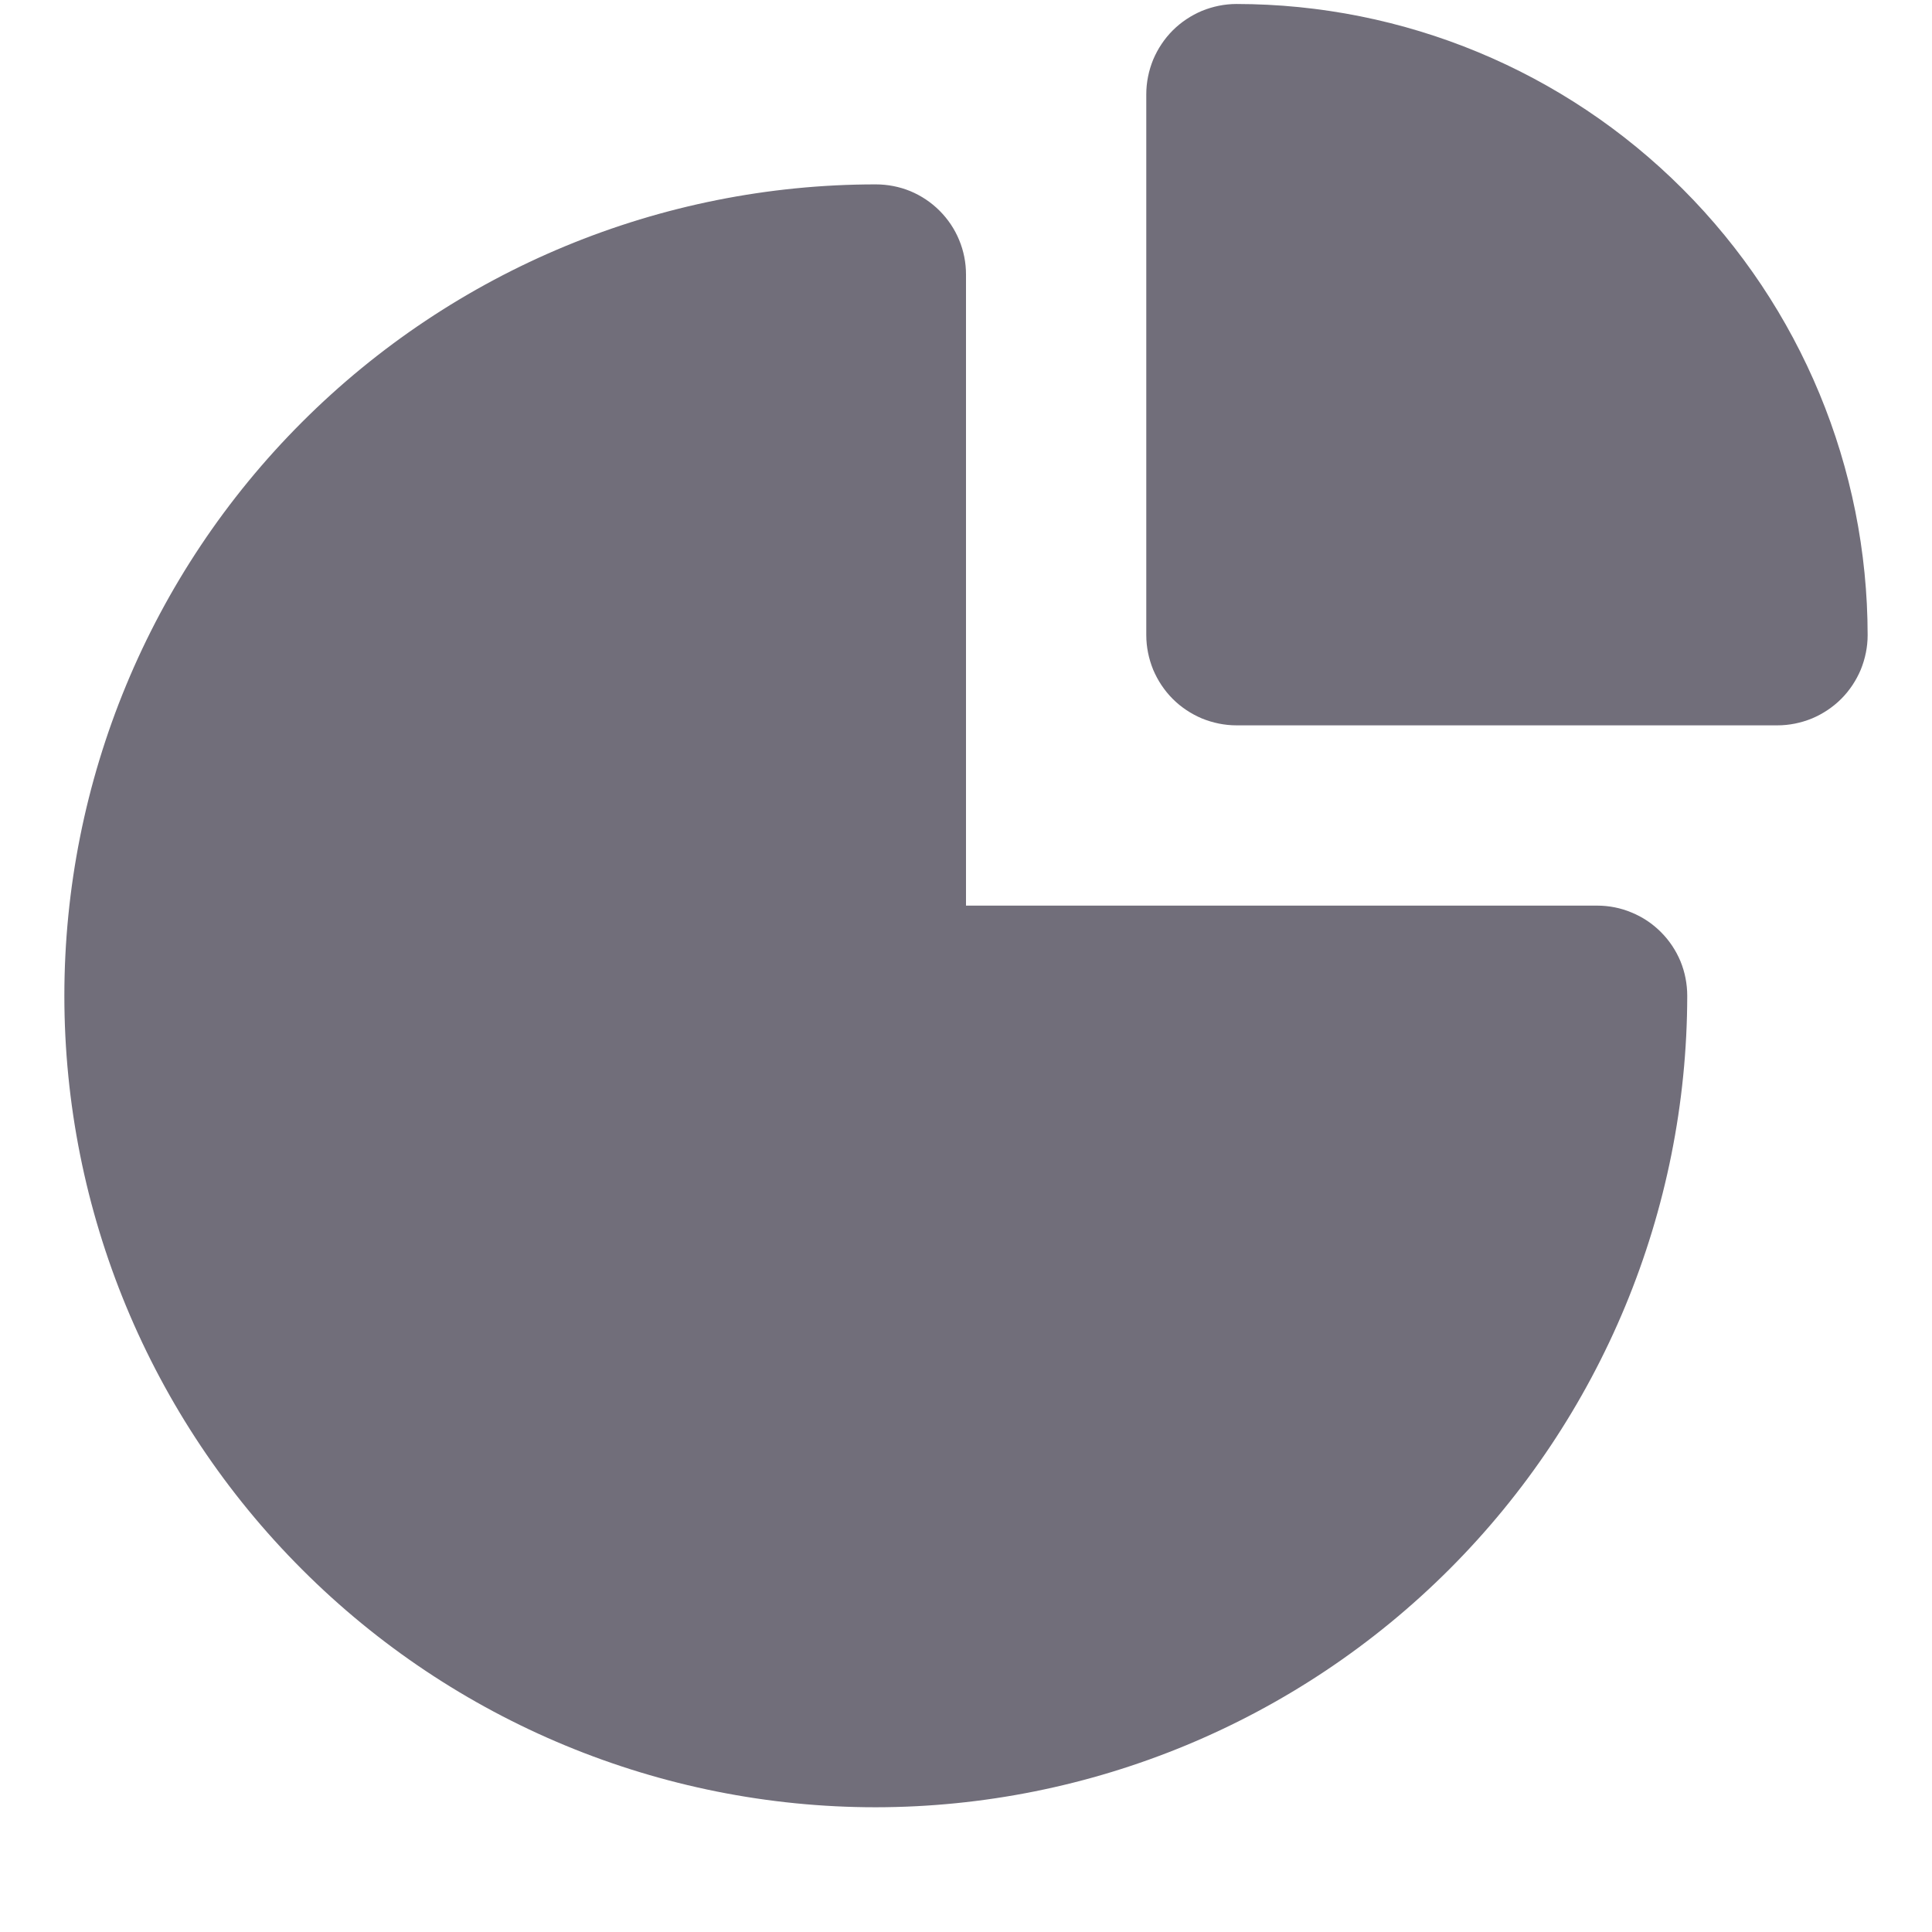
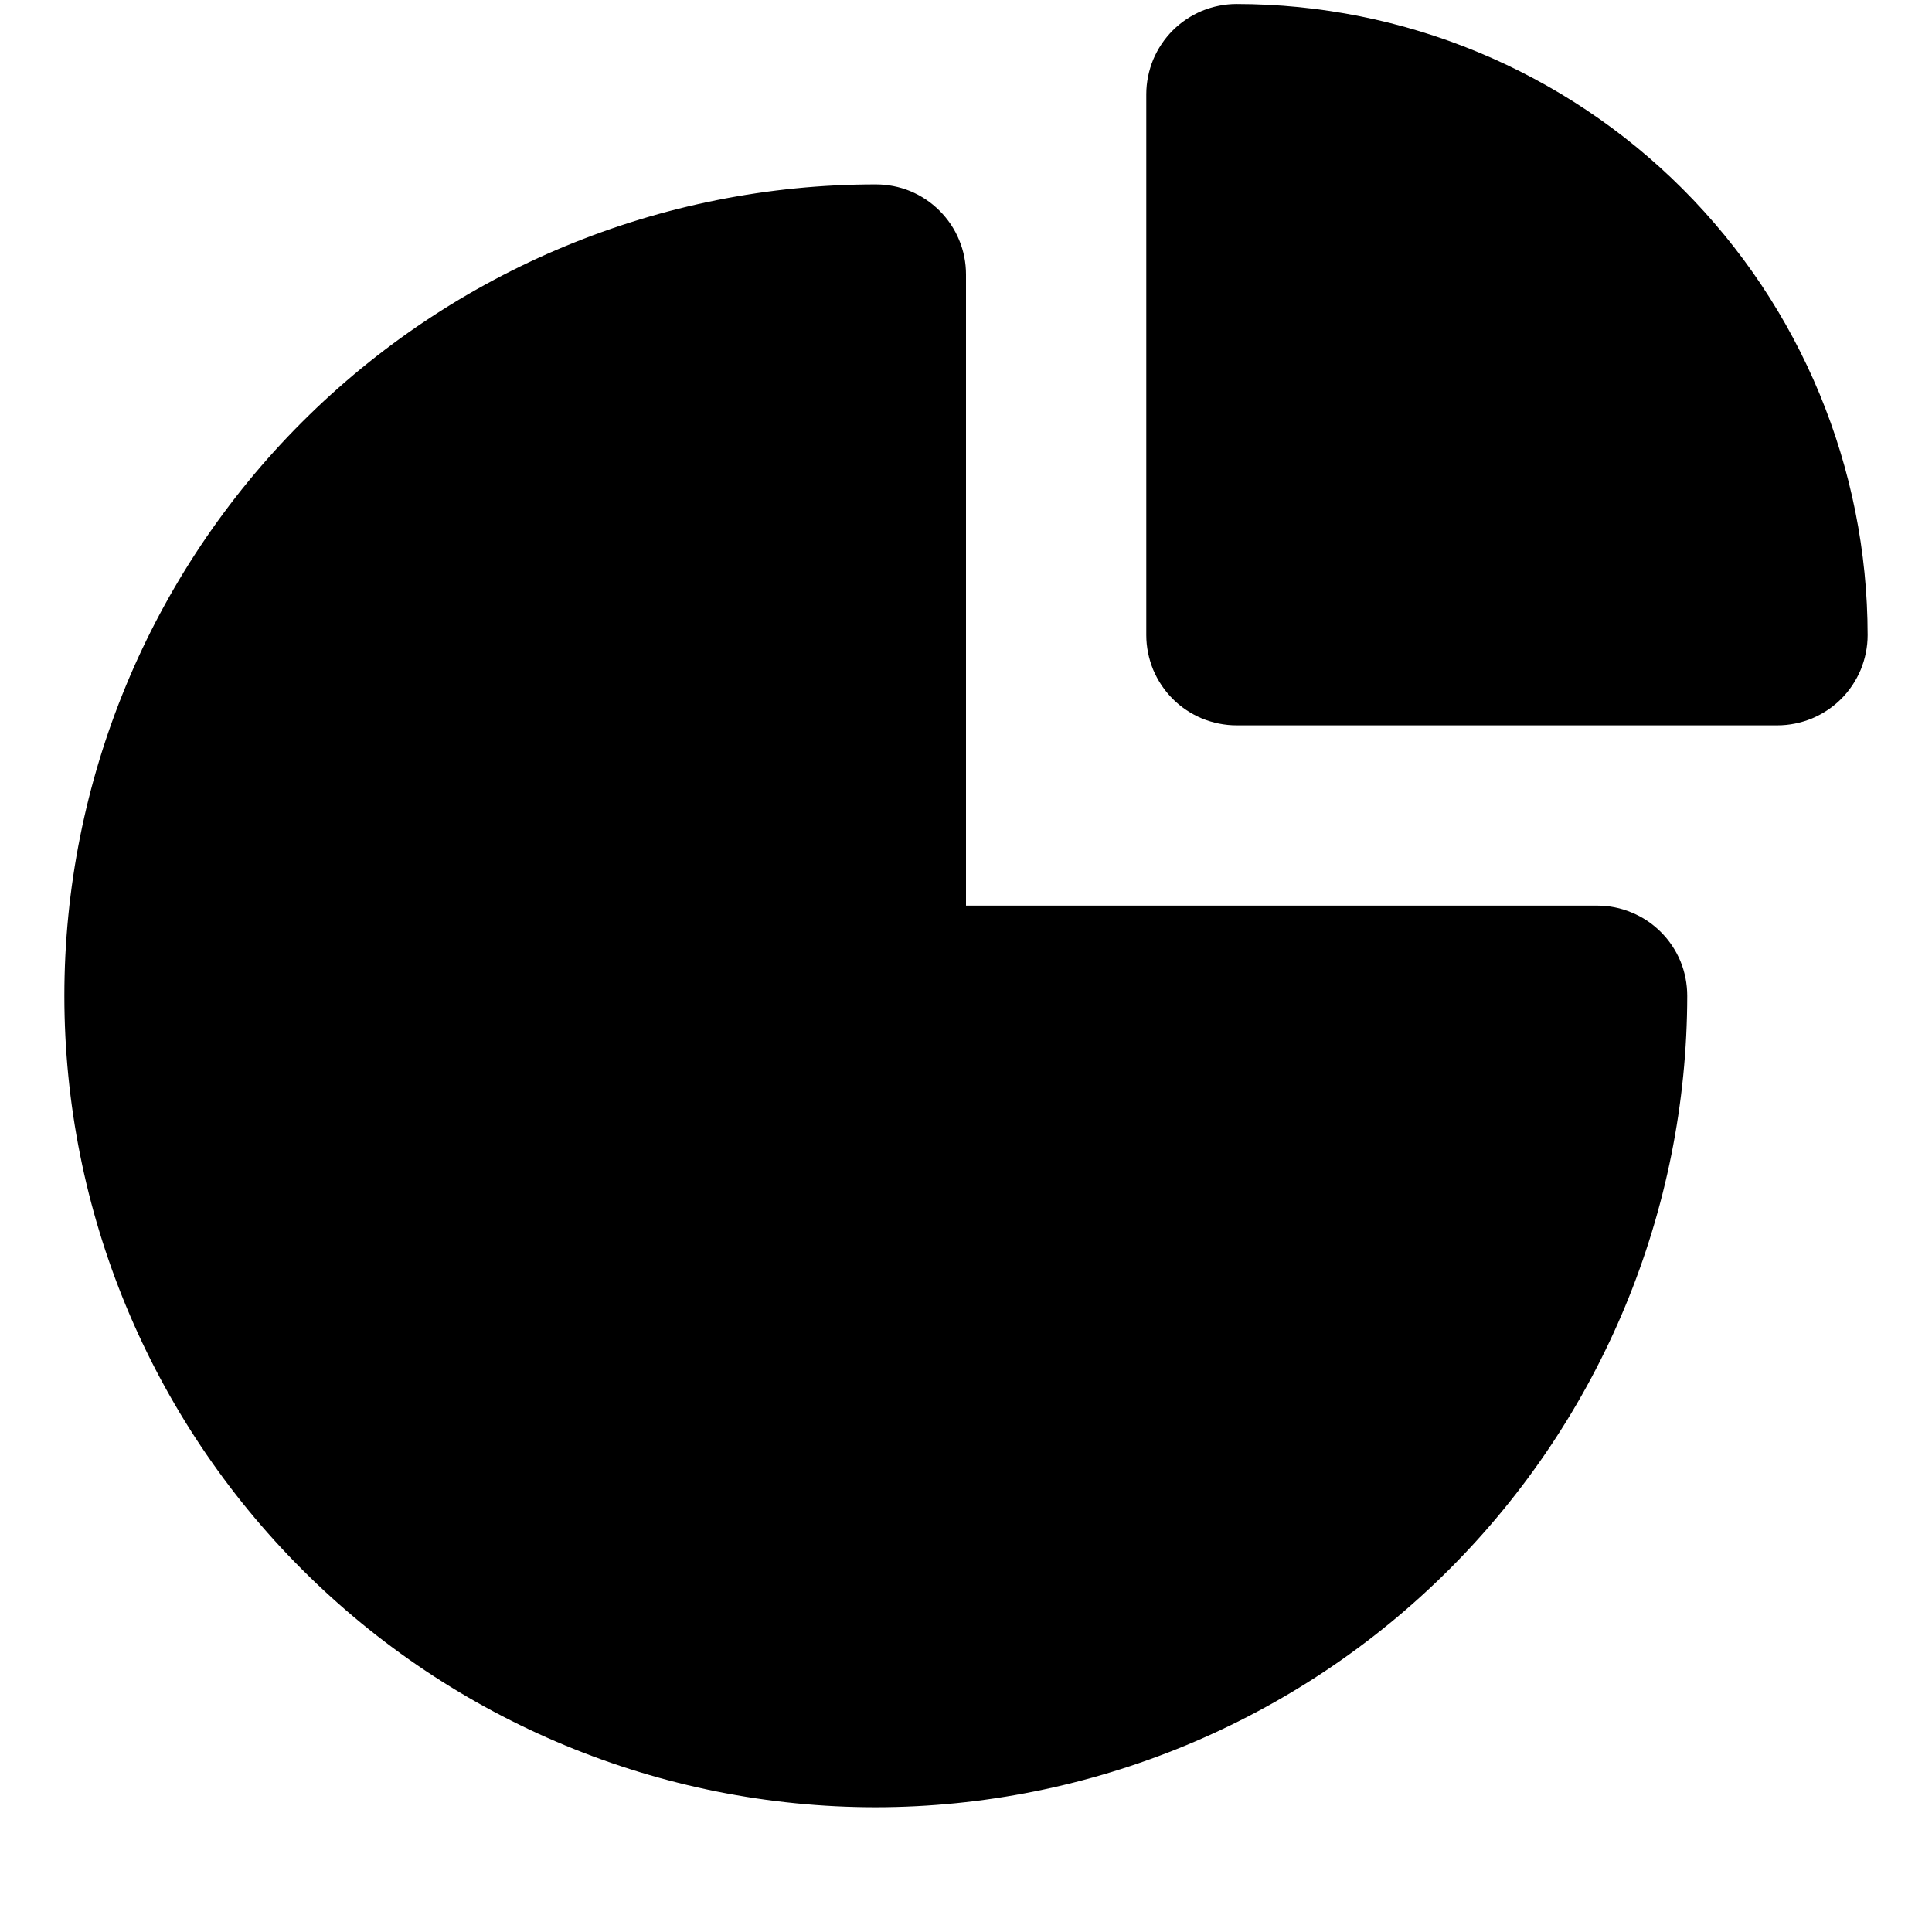
- <svg xmlns="http://www.w3.org/2000/svg" viewBox="0 0 16 16" fill="rgba(47, 43, 61, 0.68)">
+ <svg xmlns="http://www.w3.org/2000/svg" viewBox="0 0 16 16" width="1em" height="1em" fill="currentColor">
  <path d="M7.253 14.967C5.471 14.967 3.762 14.259 2.502 12.998C1.241 11.738 0.533 10.029 0.533 8.247C0.533 6.464 1.241 4.755 2.502 3.495C3.762 2.235 5.471 1.527 7.253 1.527C7.351 1.527 7.449 1.546 7.539 1.583C7.63 1.621 7.712 1.676 7.781 1.745C7.851 1.815 7.906 1.897 7.943 1.987C7.981 2.078 8 2.175 8 2.273V7.5H13.227C13.325 7.5 13.422 7.519 13.512 7.557C13.603 7.594 13.685 7.649 13.755 7.719C13.824 7.788 13.879 7.87 13.917 7.961C13.954 8.051 13.973 8.149 13.973 8.247C13.971 10.028 13.263 11.736 12.003 12.996C10.743 14.256 9.035 14.965 7.253 14.967Z">
    </path>
  <path d="M14.72 6.007H10.24C10.142 6.007 10.045 5.987 9.954 5.95C9.864 5.912 9.781 5.857 9.712 5.788C9.643 5.719 9.588 5.636 9.55 5.546C9.513 5.455 9.493 5.358 9.493 5.26V0.78C9.493 0.682 9.513 0.585 9.55 0.494C9.588 0.404 9.643 0.321 9.712 0.252C9.781 0.183 9.864 0.128 9.954 0.09C10.045 0.053 10.142 0.033 10.24 0.033C11.626 0.034 12.955 0.584 13.935 1.565C14.915 2.545 15.466 3.874 15.467 5.26C15.467 5.358 15.447 5.455 15.41 5.546C15.372 5.636 15.317 5.719 15.248 5.788C15.179 5.857 15.096 5.912 15.006 5.95C14.915 5.987 14.818 6.007 14.72 6.007V6.007Z">
    </path>
</svg>
